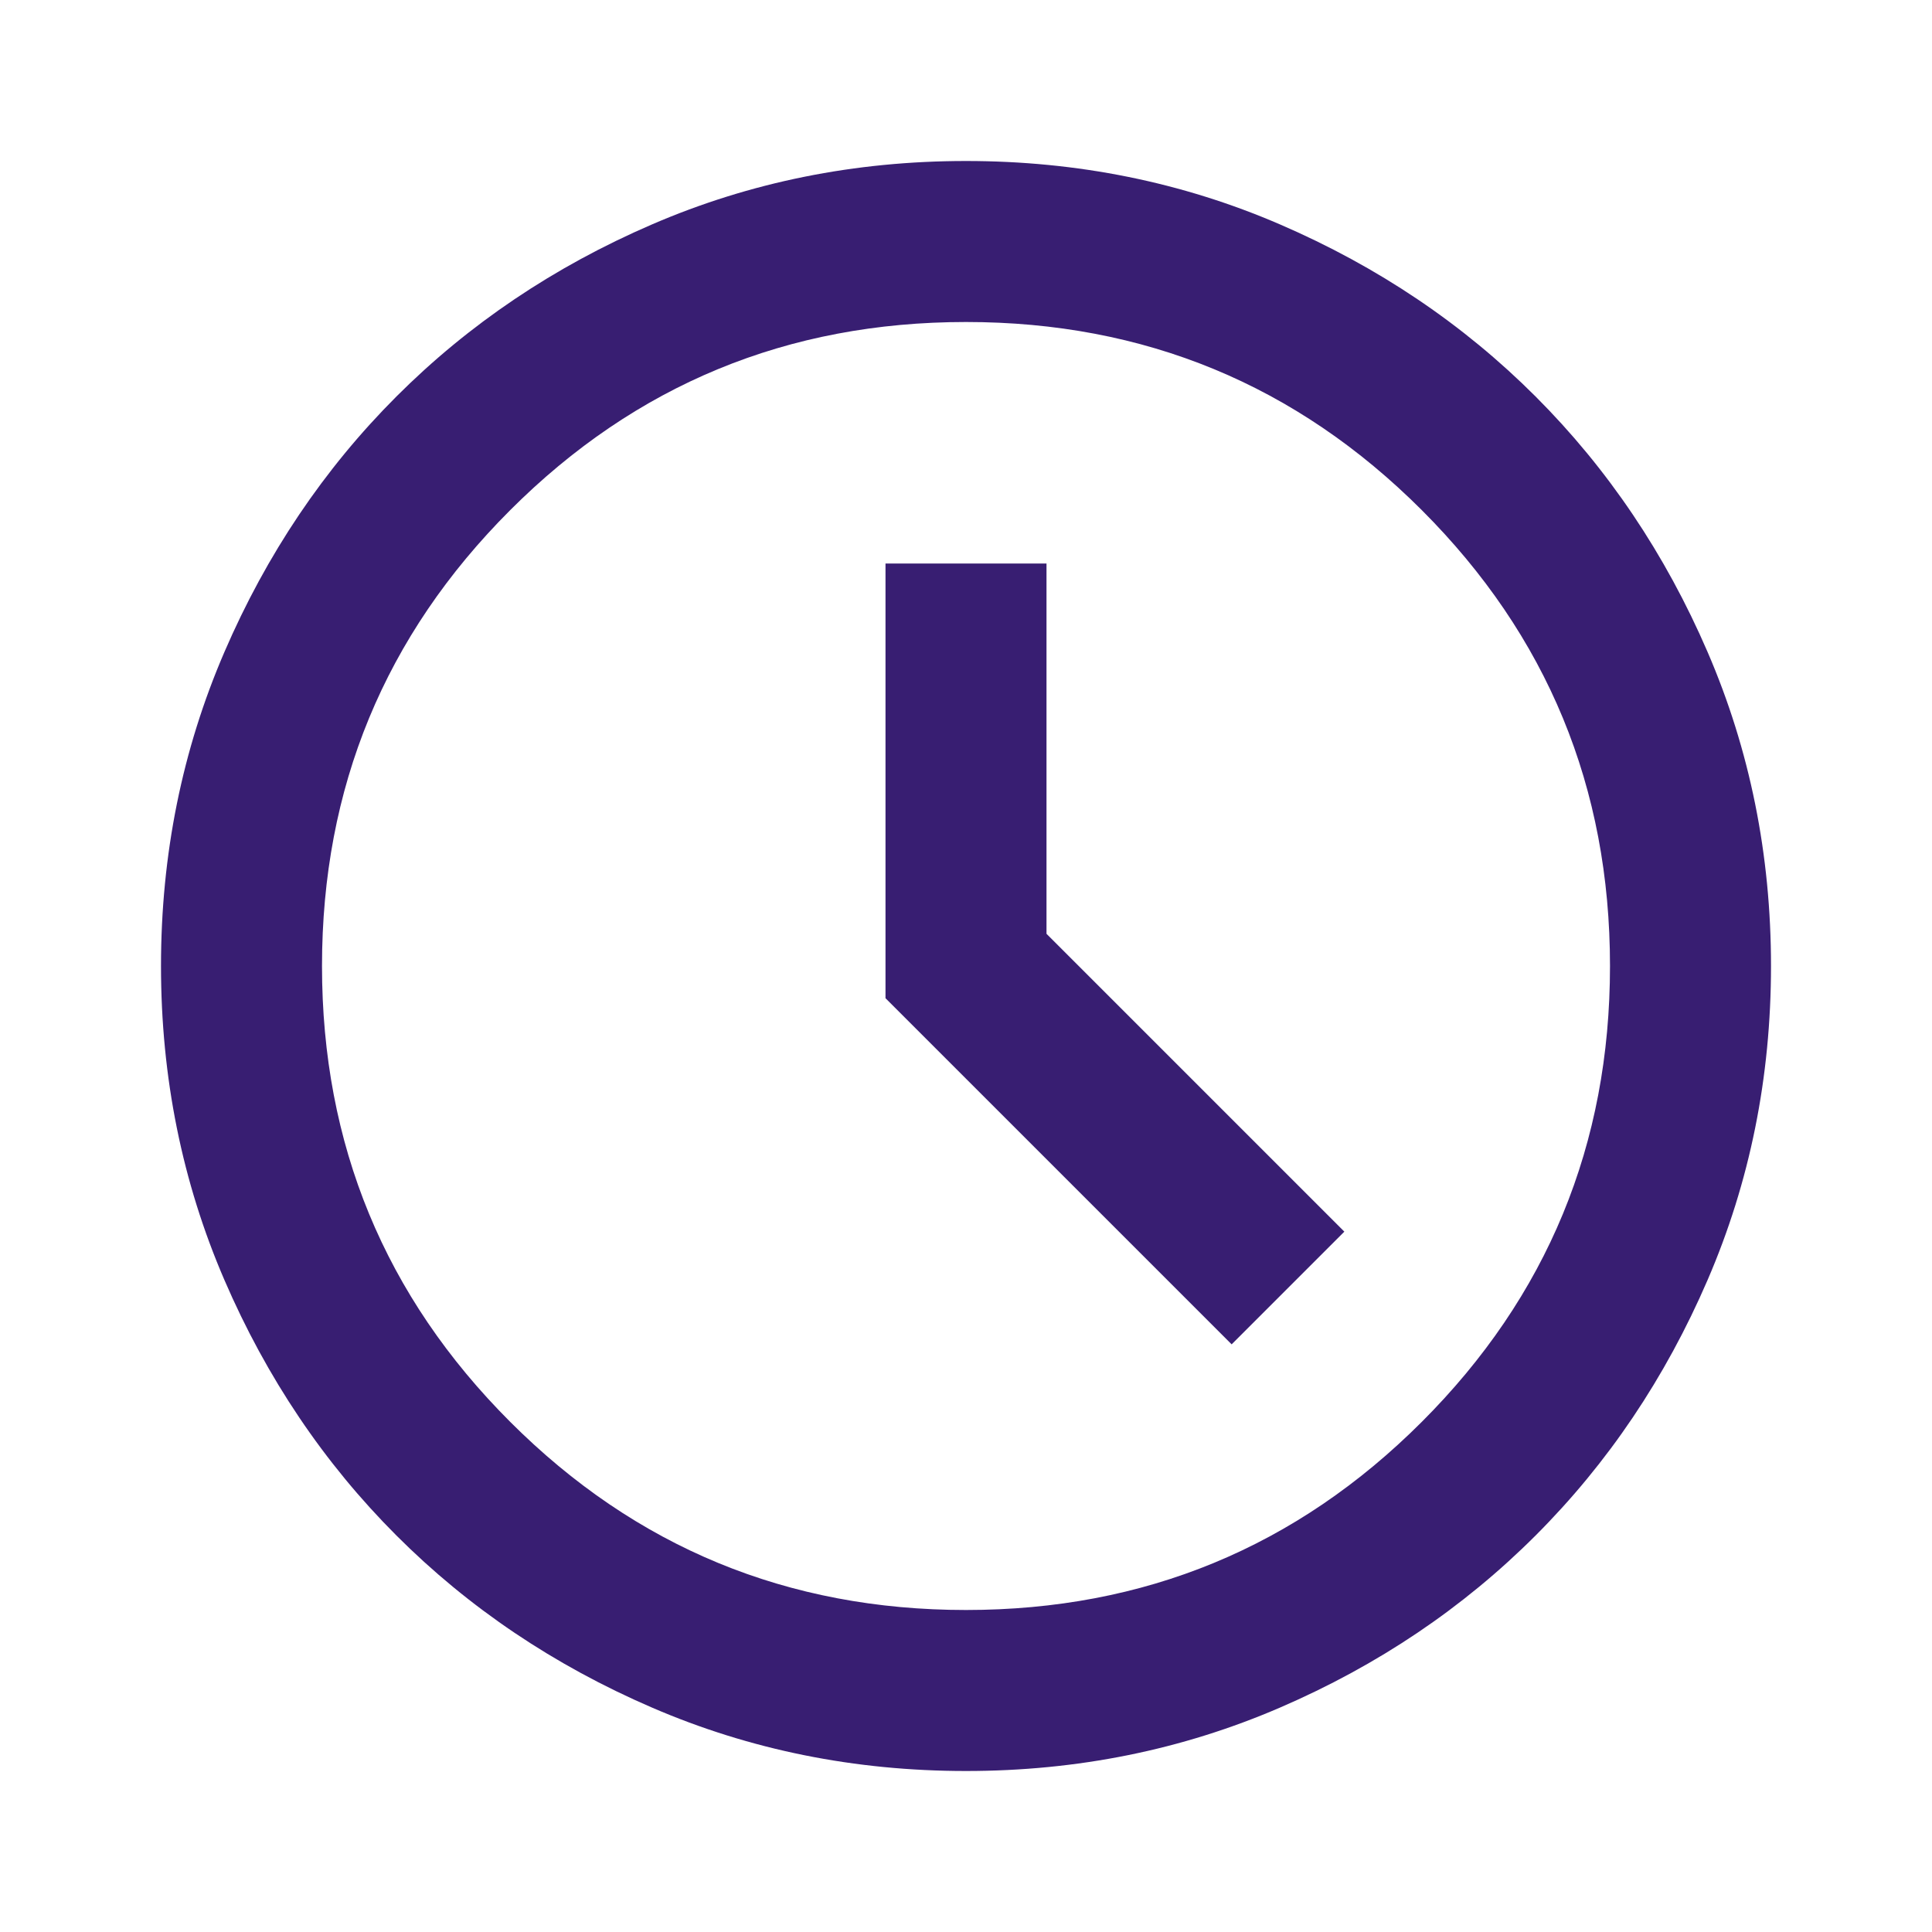
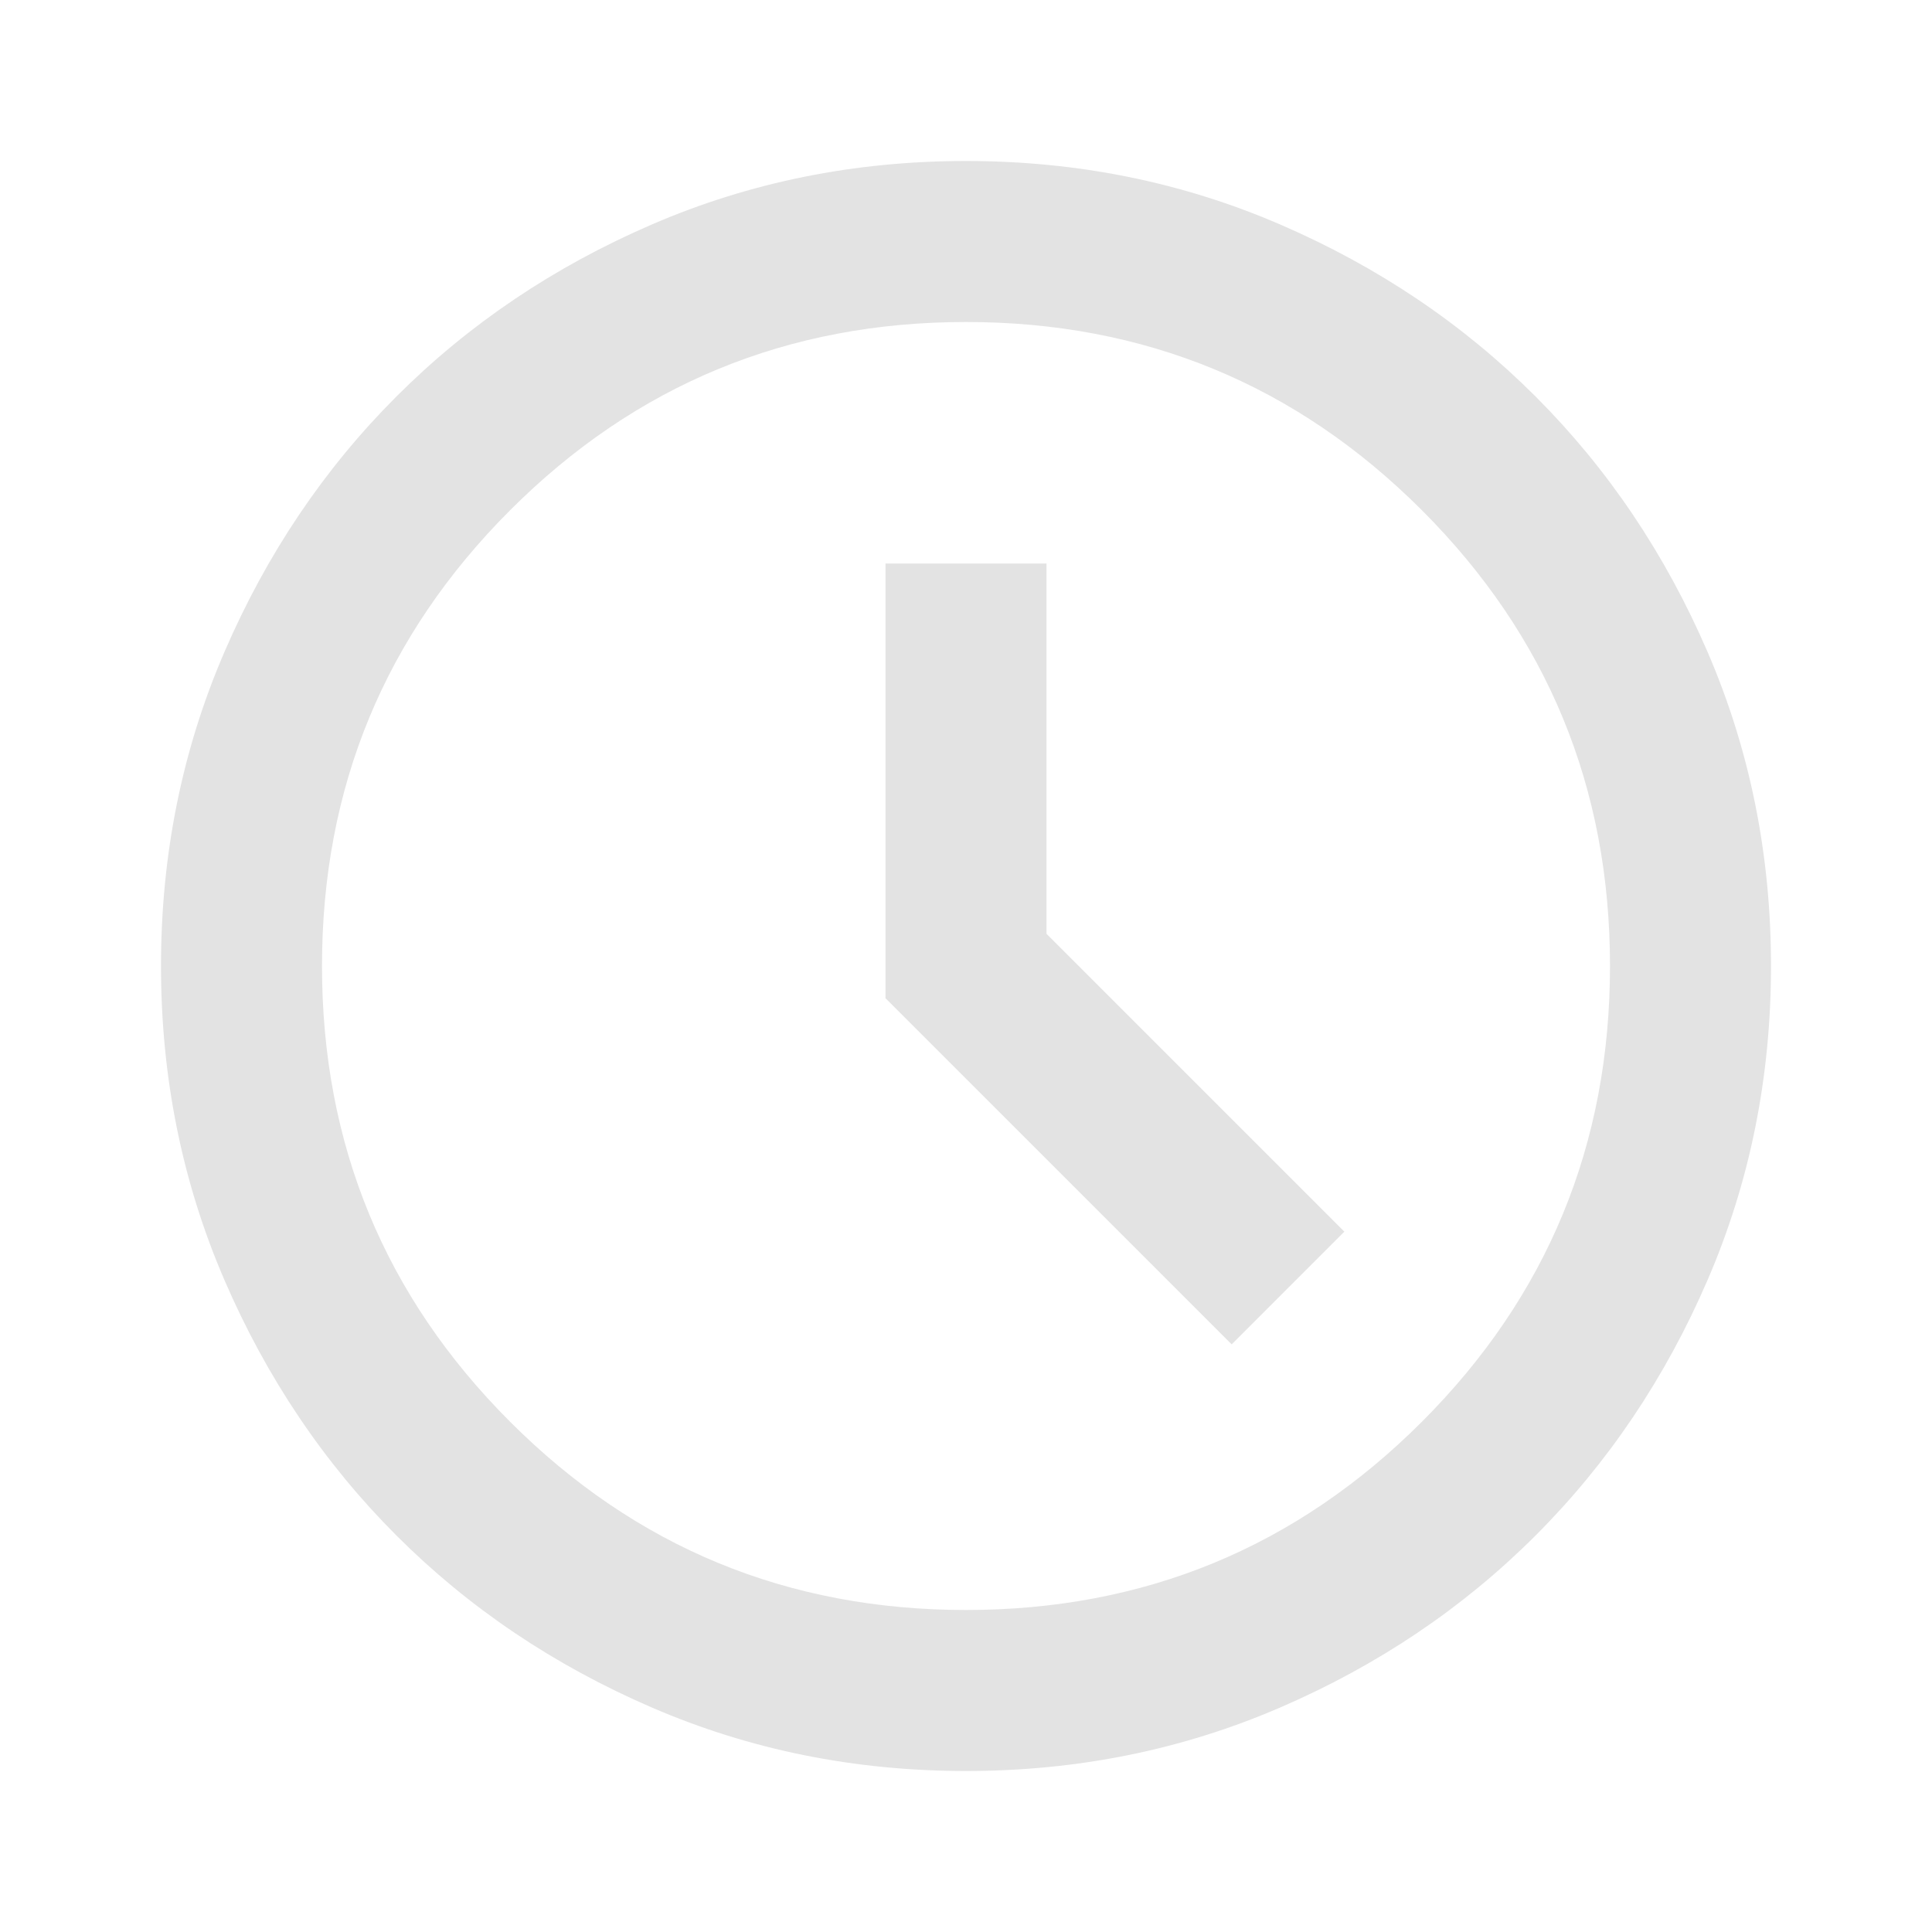
- <svg xmlns="http://www.w3.org/2000/svg" height="24px" viewBox="0 -960 960 960" width="24px" fill="#381E72">
+ <svg xmlns="http://www.w3.org/2000/svg" height="24px" viewBox="0 -960 960 960" width="24px" fill="#E3E3E3">
  <path d="m612-292 56-56-148-148v-184h-80v216l172 172ZM480-80q-83 0-156-31.5T197-197q-54-54-85.5-127T80-480q0-83 31.5-156T197-763q54-54 127-85.5T480-880q83 0 156 31.5T763-763q54 54 85.5 127T880-480q0 83-31.5 156T763-197q-54 54-127 85.5T480-80Zm0-400Zm0 320q133 0 226.5-93.5T800-480q0-133-93.5-226.5T480-800q-133 0-226.5 93.5T160-480q0 133 93.5 226.5T480-160Z" />
</svg>
